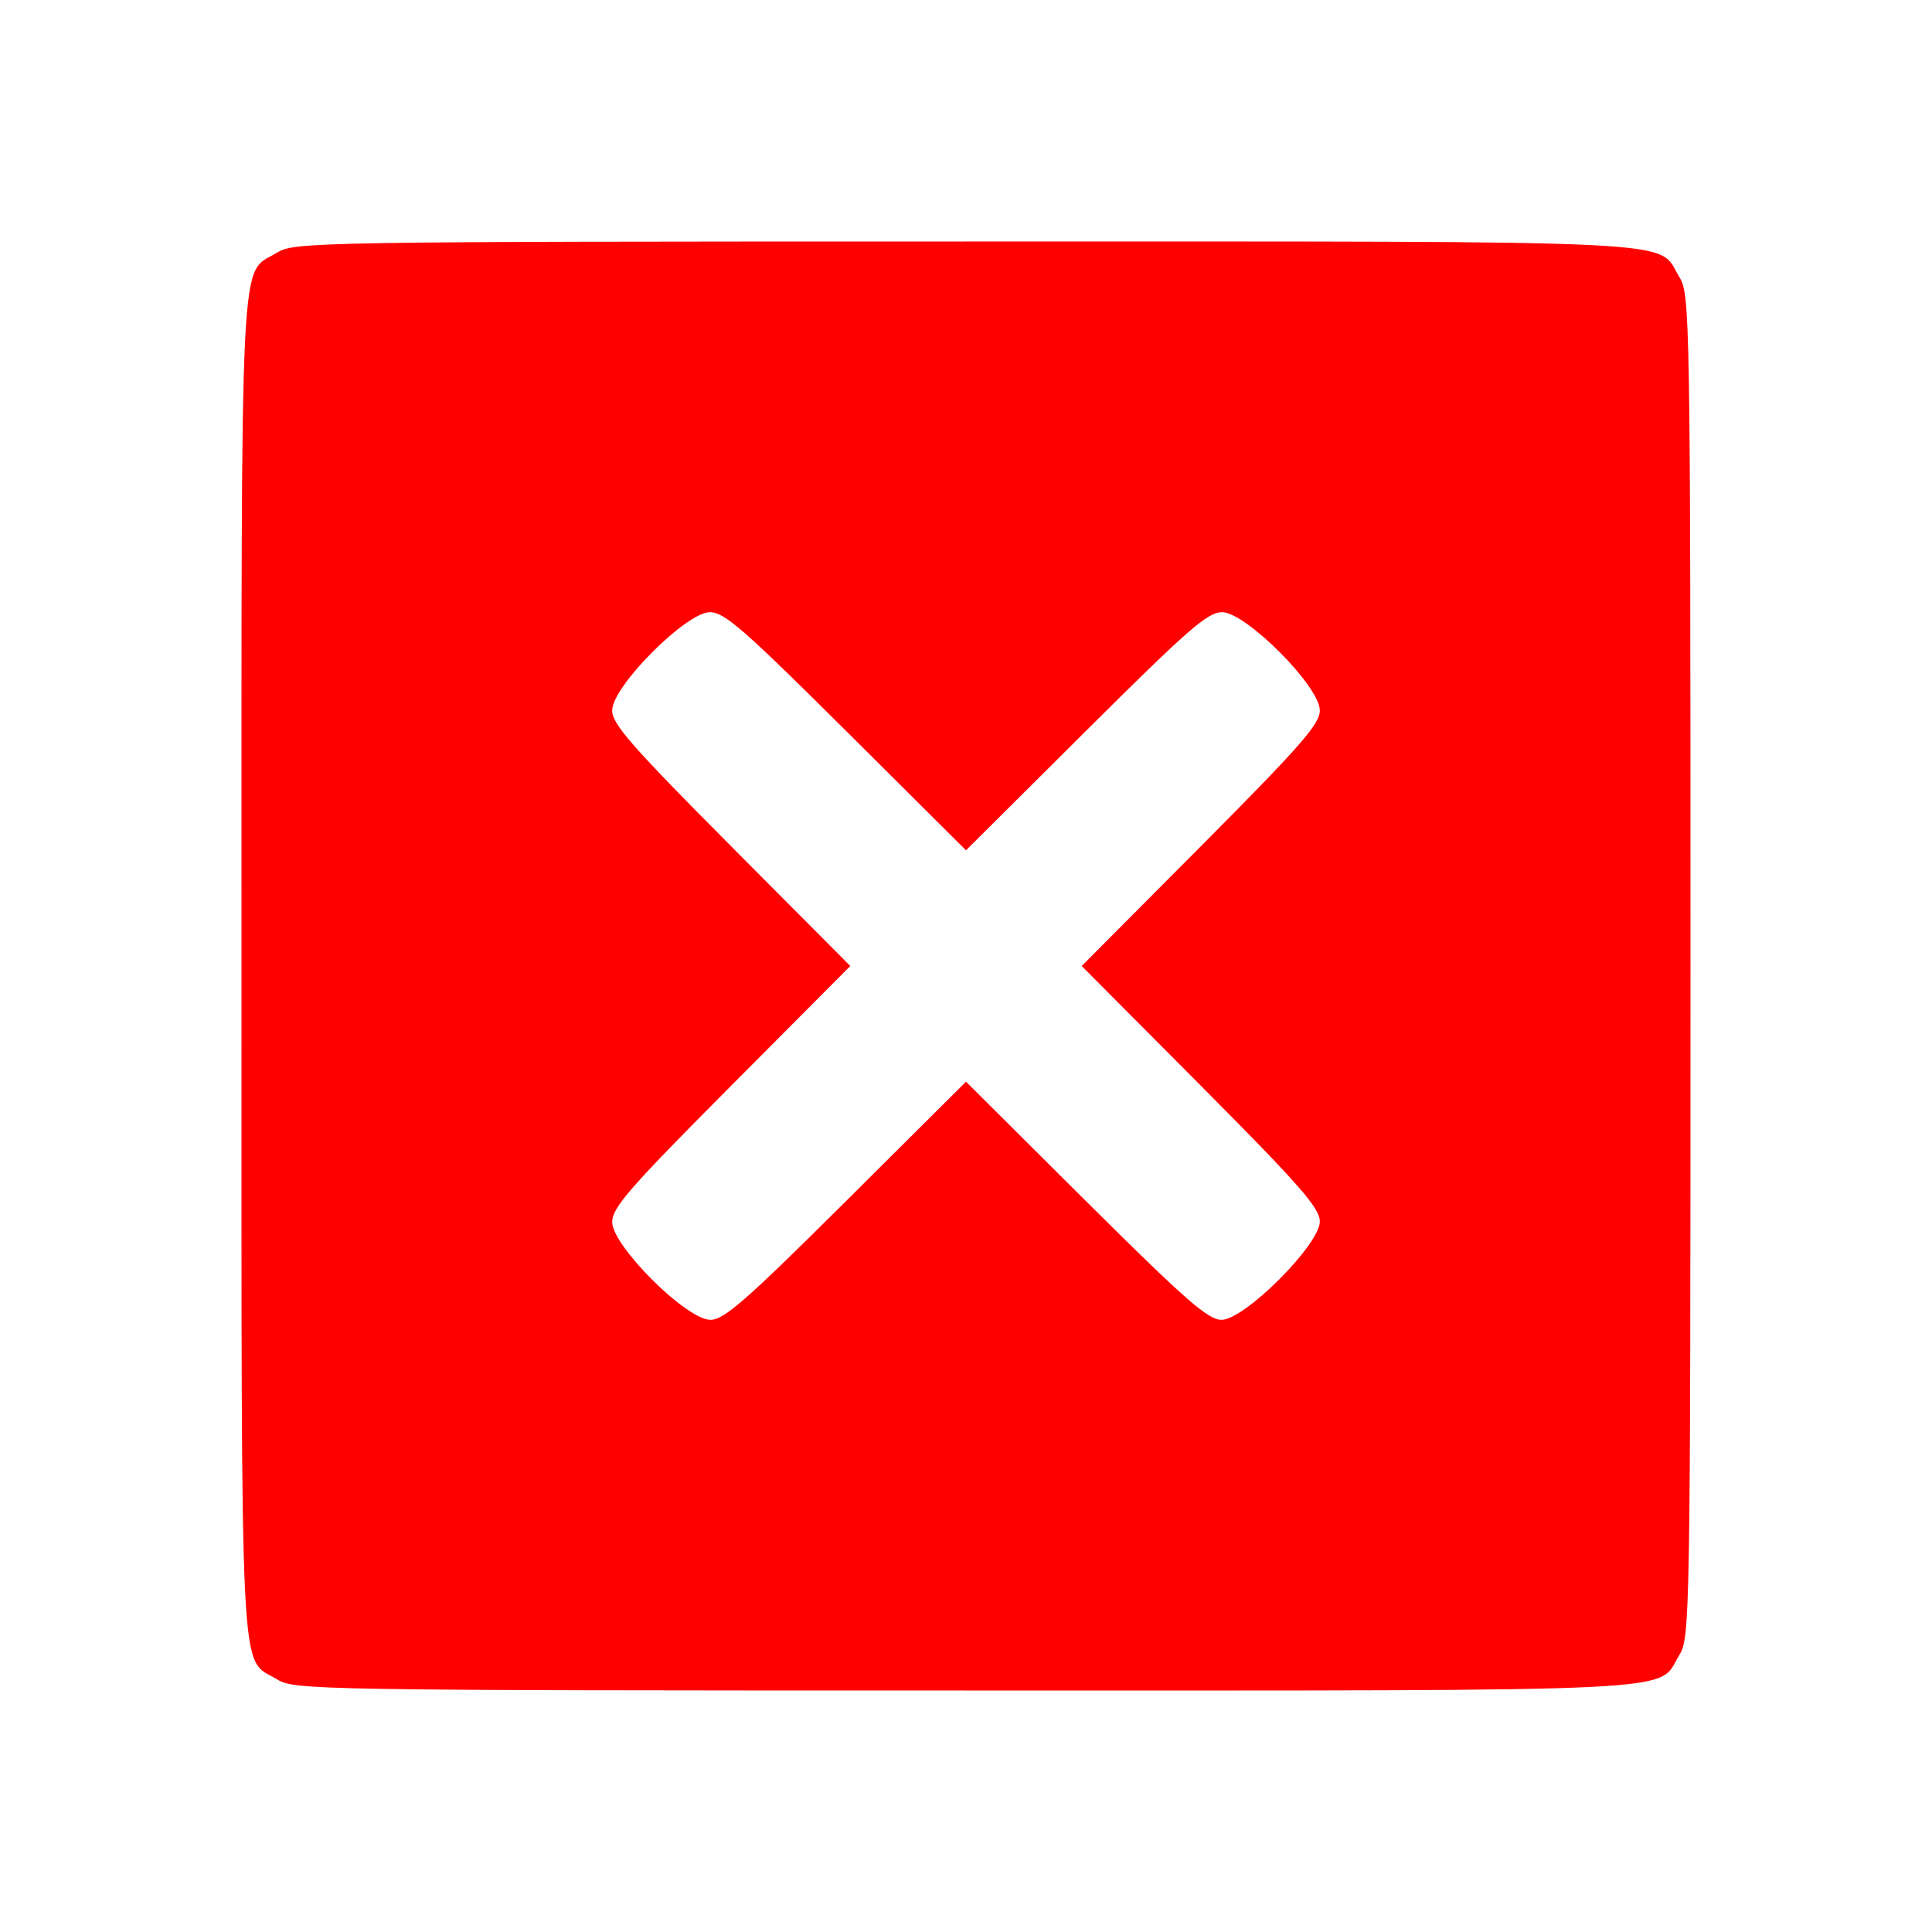
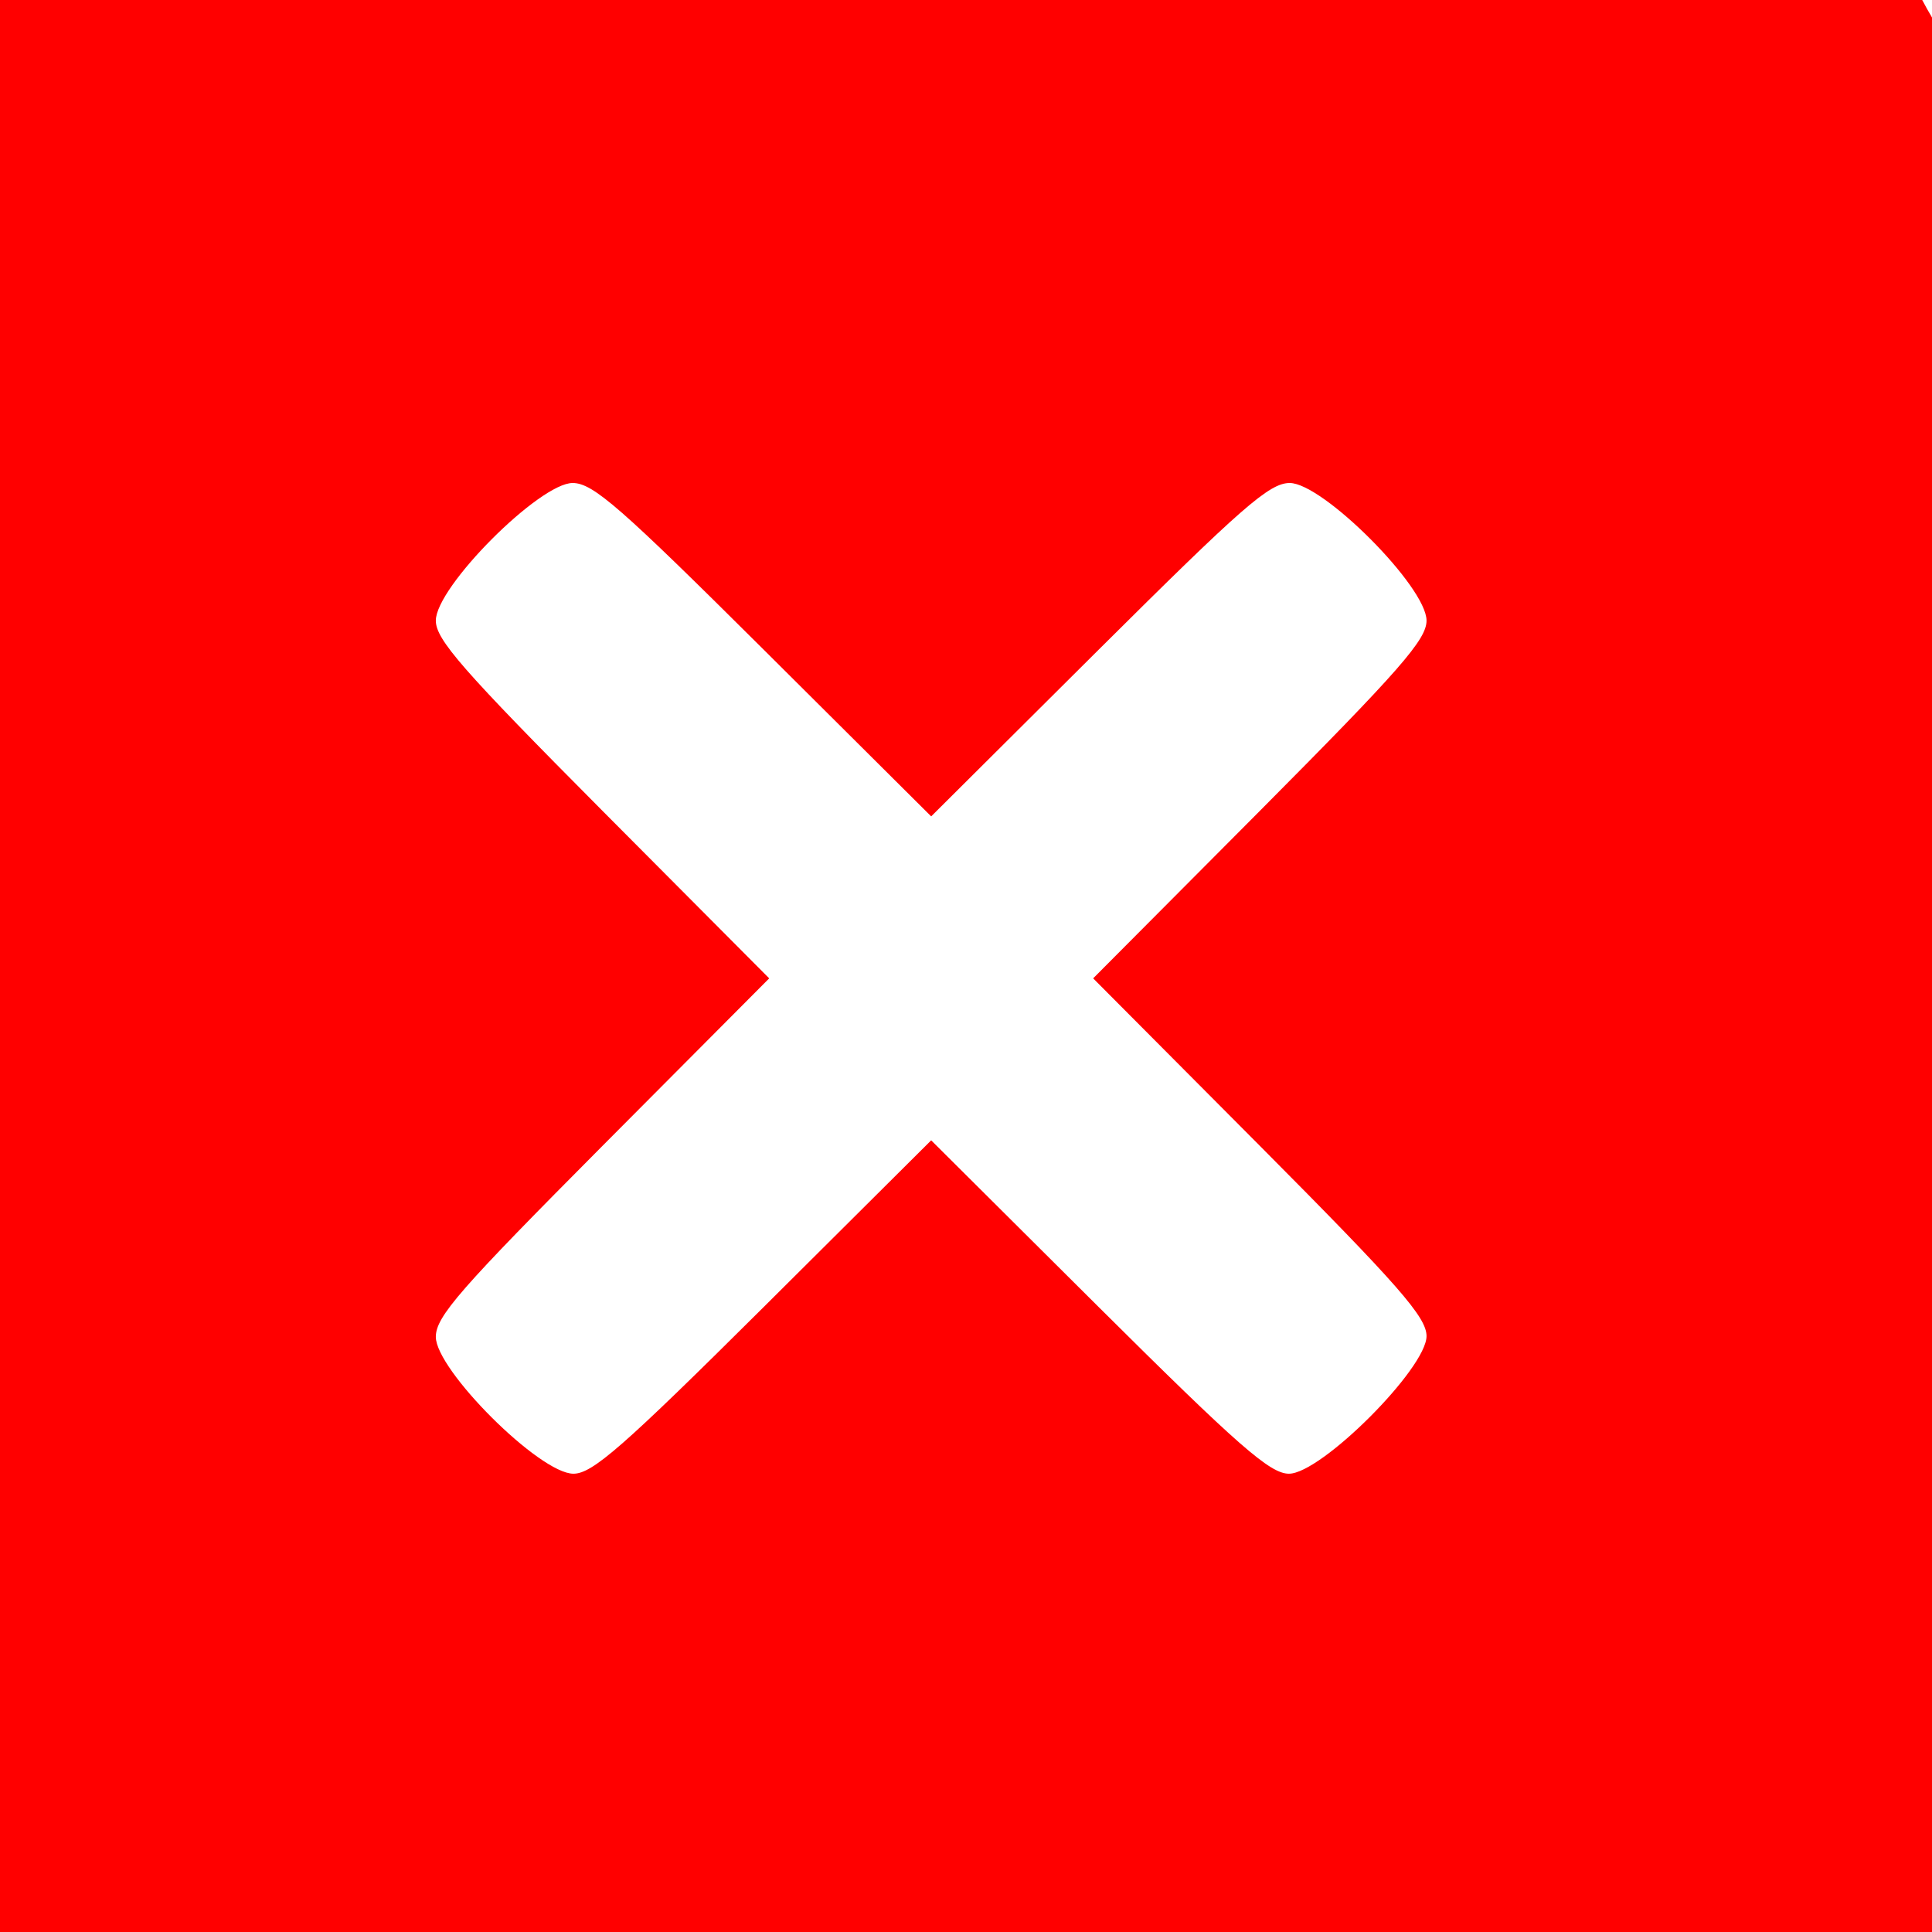
- <svg xmlns="http://www.w3.org/2000/svg" fill="red" width="50" height="50" version="1.0" viewBox="0 0 344 344">
-   <g transform="translate(0, 344) scale(.1, -.1)">
+ <svg xmlns="http://www.w3.org/2000/svg" fill="red" width="40" height="40" version="1.0" viewBox="0 0 344 344">
+   <g transform="translate(-75, 415) scale(.14, -.14)">
    <path d="m493 2990c-67-41-63 45-63-1270s-4-1229 63-1270c31-19 59-20 1225-20 1317 0 1231-4 1272 63 19 31 20 59 20 1227s-1 1196-20 1227c-41 67 45 63-1272 63-1166 0-1194-1-1225-20zm1014-852 213-212 213 212c182 181 217 212 243 212 42 0 174-132 174-175 0-24-33-62-212-242l-212-213 212-213c177-178 212-218 212-242 0-41-134-175-175-175-24 0-64 35-242 212l-213 212-213-212c-180-179-218-212-242-212-43 0-175 132-175 174 0 26 31 61 212 243l212 213-212 213c-179 180-212 218-212 242 0 43 132 175 174 175 26 0 61-31 243-212z" />
  </g>
</svg>
